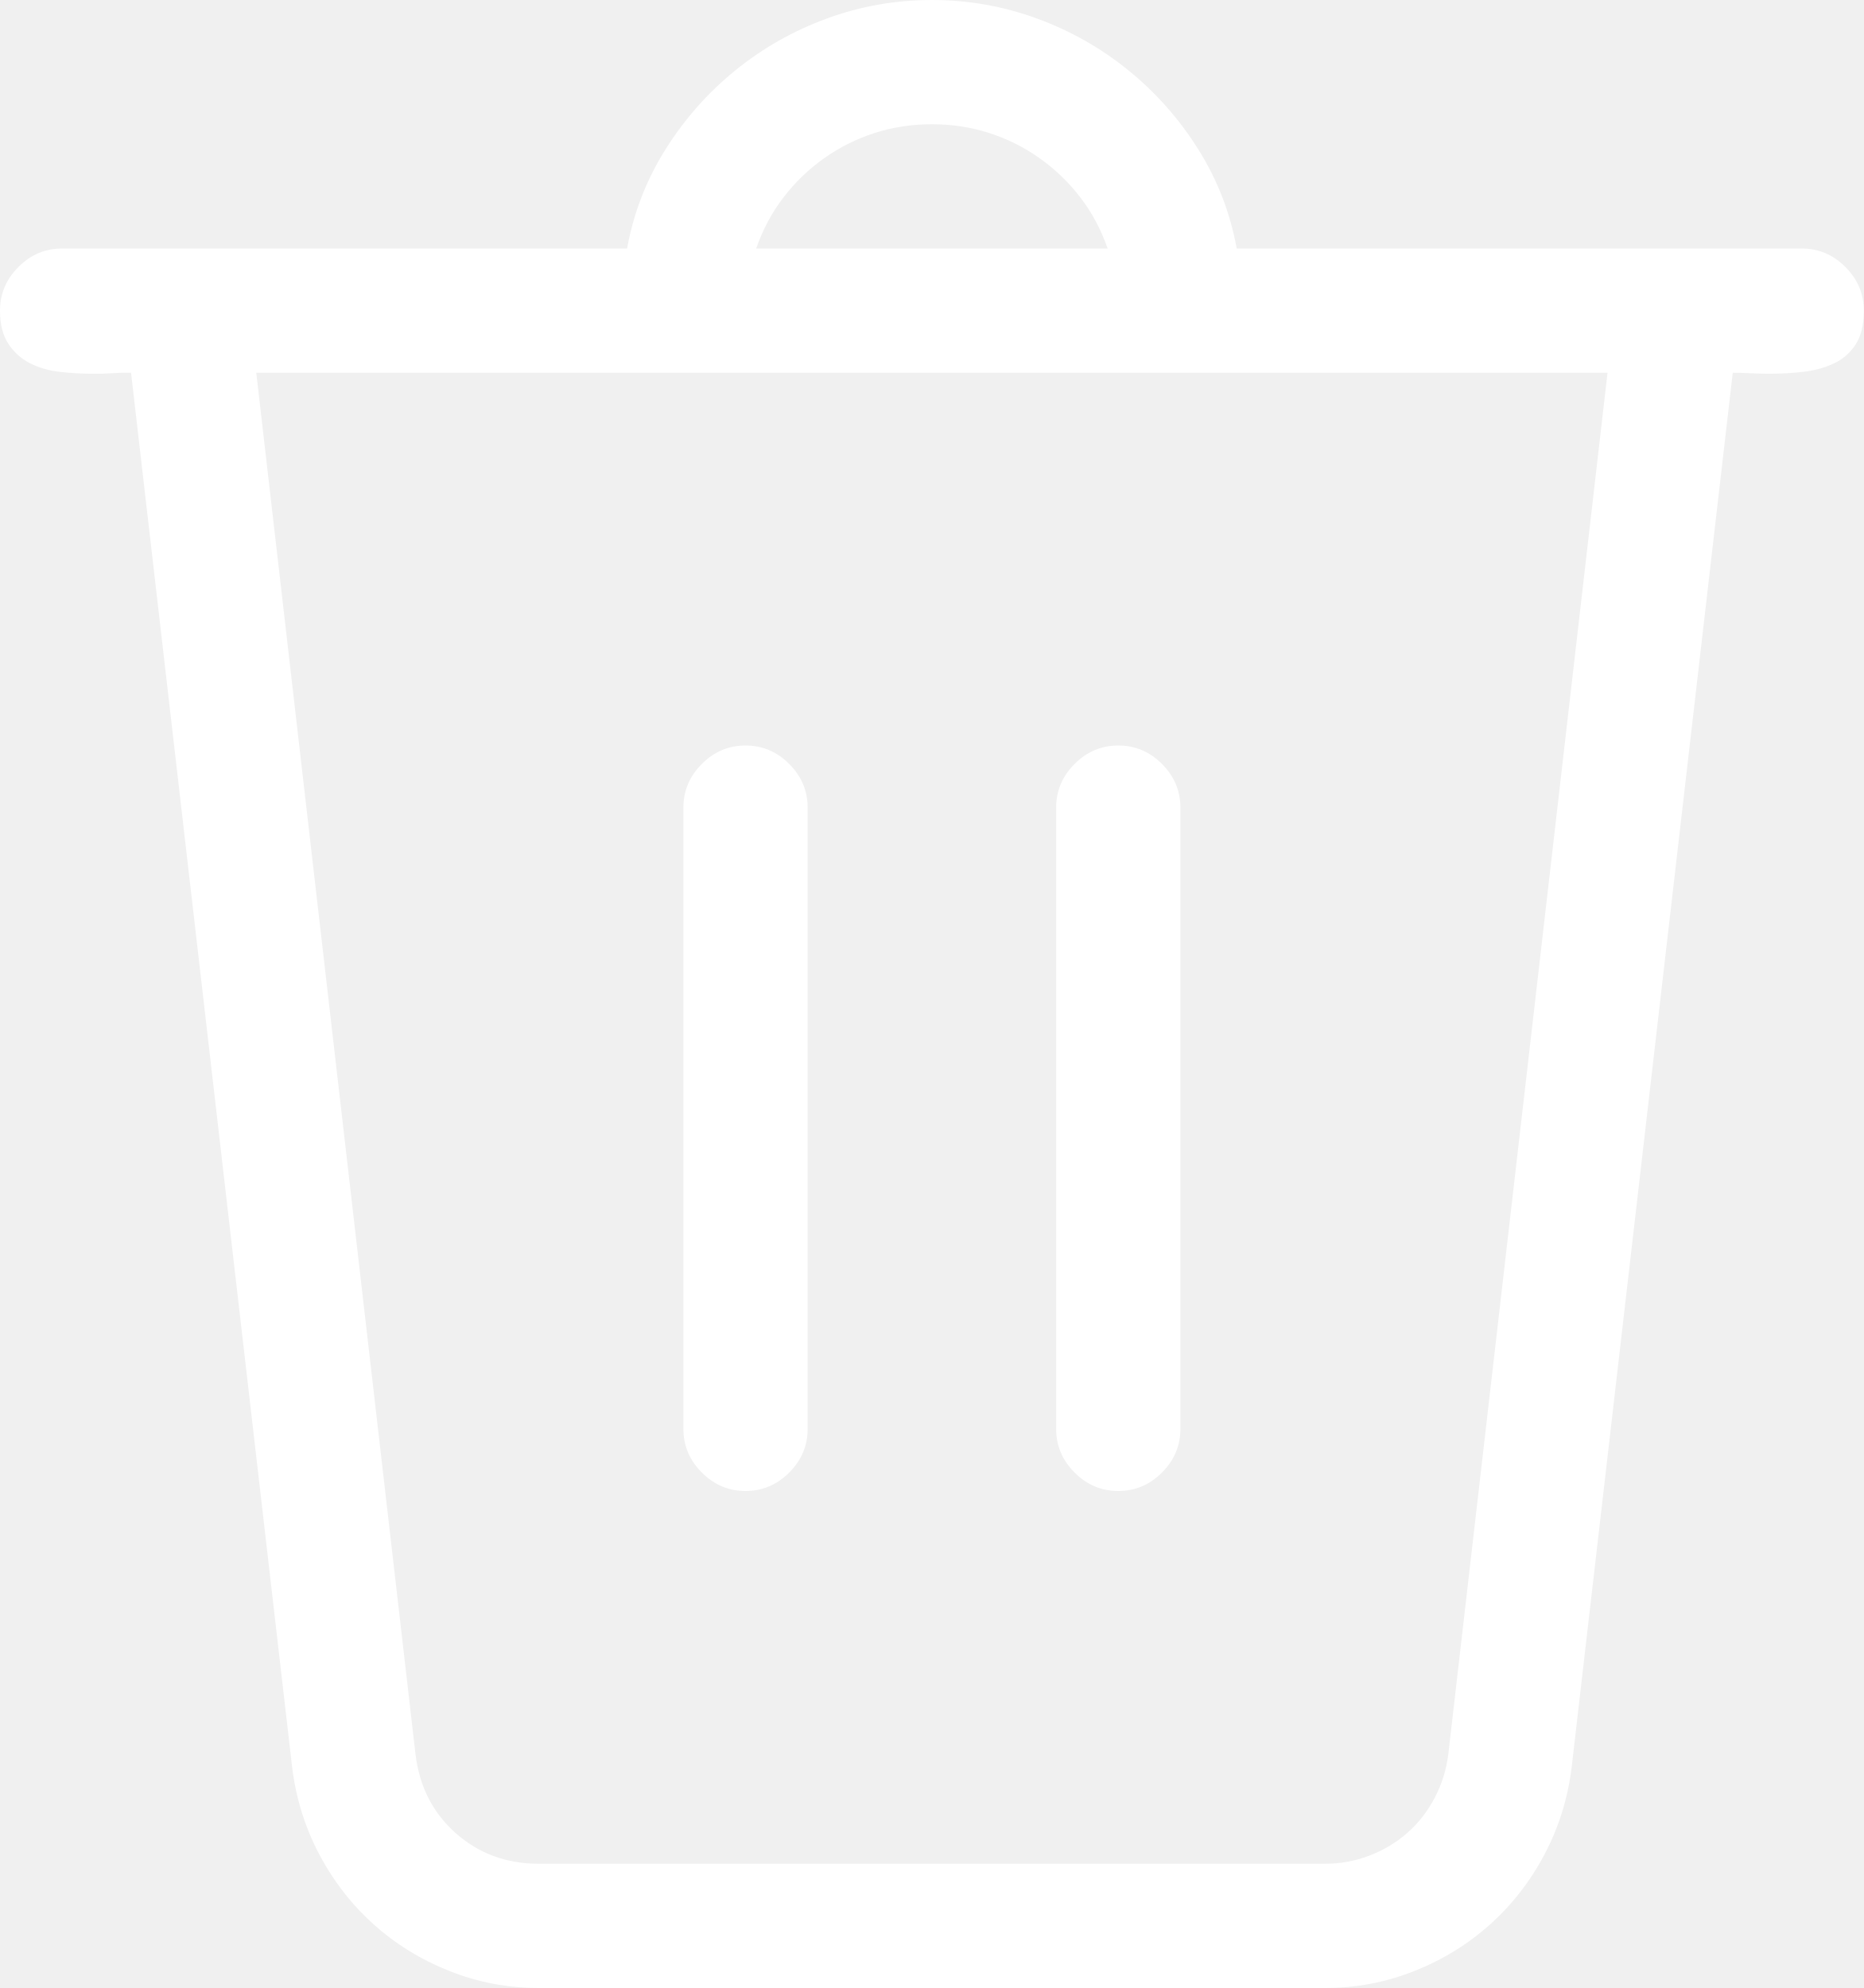
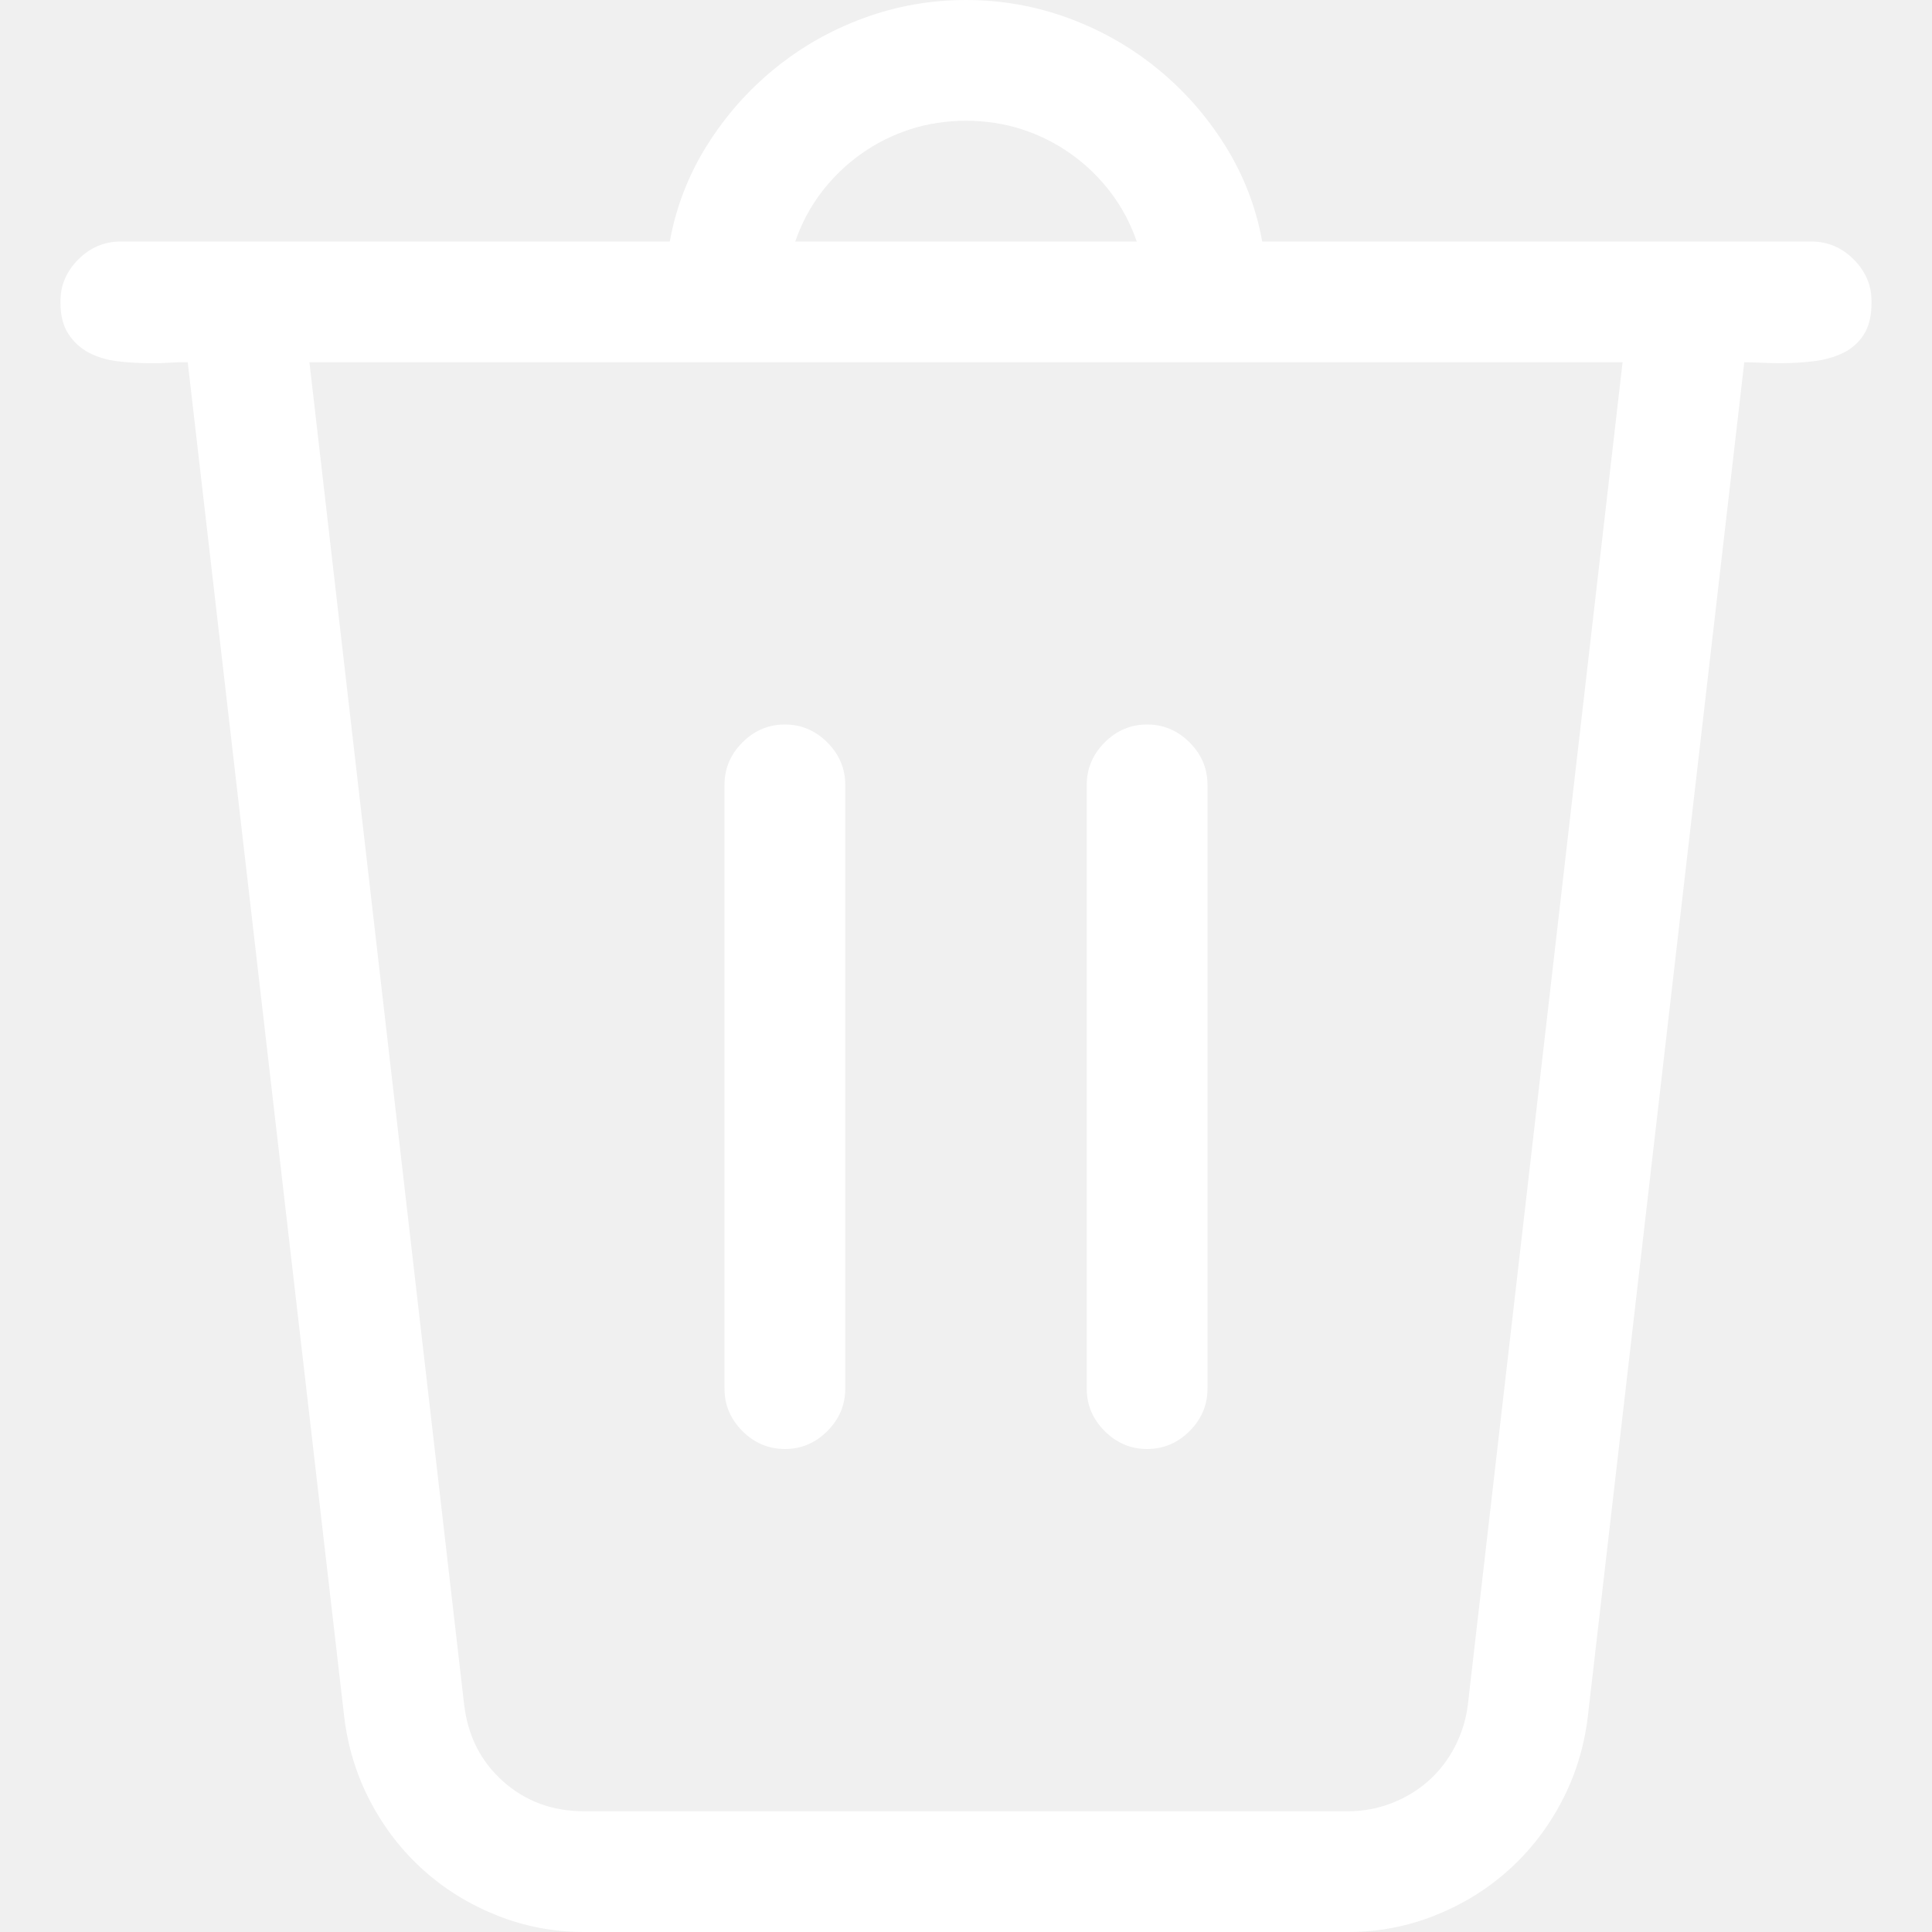
- <svg xmlns="http://www.w3.org/2000/svg" height="100%" viewBox="32 0 960 1024" width="100%">
-   <path d="M992,160C992,167.333 990.583,173.167 987.75,177.5C984.917,181.833 981.167,185.083 976.5,187.25C971.833,189.417 966.667,190.833 961,191.5C955.333,192.167 949.5,192.5 943.5,192.5C940.167,192.5 936.833,192.417 933.5,192.25C930.167,192.083 927.167,192 924.5,192L841.5,910.5C839.5,926.5 834.833,941.417 827.5,955.25C820.167,969.083 810.833,981.083 799.5,991.25C788.167,1001.42 775.167,1009.42 760.5,1015.25C745.833,1021.08 730.5,1024 714.5,1024L309.5,1024C293.5,1024 278.167,1021.08 263.5,1015.25C248.833,1009.42 235.833,1001.42 224.5,991.25C213.167,981.083 203.833,969.083 196.5,955.25C189.167,941.417 184.5,926.5 182.5,910.5L99.5,192C97.833,192 96.167,192 94.5,192L84.5,192.5C82.833,192.5 81.167,192.5 79.5,192.5C73.833,192.5 68.167,192.167 62.5,191.5C56.833,190.833 51.75,189.333 47.25,187C42.75,184.667 39.083,181.333 36.25,177C33.417,172.667 32,167 32,160C32,151.333 35.167,143.833 41.5,137.5C47.833,131.167 55.333,128 64,128L355,128C358.333,109.667 364.917,92.667 374.75,77C384.583,61.333 396.583,47.75 410.75,36.25C424.917,24.75 440.667,15.833 458,9.5C475.333,3.167 493.333,0 512,0C530.667,0 548.667,3.167 566,9.5C583.333,15.833 599.083,24.75 613.25,36.25C627.417,47.75 639.417,61.333 649.25,77C659.083,92.667 665.667,109.667 669,128L960,128C968.667,128 976.167,131.167 982.5,137.5C988.833,143.833 992,151.333 992,160ZM421.5,128L602.5,128C599.167,118.333 594.5,109.583 588.5,101.75C582.5,93.917 575.5,87.167 567.5,81.5C559.5,75.833 550.833,71.5 541.5,68.5C532.167,65.5 522.333,64 512,64C501.667,64 491.833,65.5 482.5,68.5C473.167,71.5 464.5,75.833 456.5,81.5C448.5,87.167 441.5,93.917 435.5,101.75C429.5,109.583 424.833,118.333 421.5,128ZM860,192L164,192L246,903.5C248,920.167 254.917,933.75 266.75,944.25C278.583,954.75 292.833,960 309.5,960L714.5,960C722.5,960 730.167,958.583 737.5,955.75C744.833,952.917 751.333,949 757,944C762.667,939 767.333,933 771,926C774.667,919 777,911.5 778,903.5ZM384,736L384,416C384,407.333 387.167,399.833 393.5,393.5C399.833,387.167 407.333,384 416,384C424.667,384 432.167,387.167 438.5,393.5C444.833,399.833 448,407.333 448,416L448,736C448,744.667 444.833,752.167 438.5,758.5C432.167,764.833 424.667,768 416,768C407.333,768 399.833,764.833 393.5,758.5C387.167,752.167 384,744.667 384,736ZM576,736L576,416C576,407.333 579.167,399.833 585.5,393.5C591.833,387.167 599.333,384 608,384C616.667,384 624.167,387.167 630.5,393.5C636.833,399.833 640,407.333 640,416L640,736C640,744.667 636.833,752.167 630.5,758.5C624.167,764.833 616.667,768 608,768C599.333,768 591.833,764.833 585.5,758.5C579.167,752.167 576,744.667 576,736Z" fill="#FFFFFF" fill-opacity="1">
-   </path>
+ <svg xmlns="http://www.w3.org/2000/svg" width="1024" height="1024" viewBox="0 0 1024 1024" fill="none">
+   <mask id="mask0_12_168" style="mask-type:luminance" maskUnits="userSpaceOnUse" x="32" y="0" width="960" height="1024">
+     <path d="M992 0H32V1024H992V0Z" fill="white" />
+   </mask>
+   <g mask="url(#mask0_12_168)">
+     <path d="M992 160C992 167.333 990.583 173.167 987.75 177.5C984.917 181.833 981.167 185.083 976.5 187.25C971.833 189.417 966.667 190.833 961 191.5C955.333 192.167 949.5 192.5 943.5 192.5C940.167 192.5 936.833 192.417 933.5 192.25C930.167 192.083 927.167 192 924.5 192L841.5 910.5C839.5 926.5 834.833 941.417 827.5 955.25C820.167 969.083 810.833 981.083 799.5 991.25C788.167 1001.42 775.167 1009.42 760.5 1015.25C745.833 1021.08 730.5 1024 714.5 1024H309.5C293.5 1024 278.167 1021.08 263.5 1015.25C248.833 1009.42 235.833 1001.42 224.5 991.25C213.167 981.083 203.833 969.083 196.5 955.25C189.167 941.417 184.5 926.5 182.5 910.5L99.5 192C97.833 192 96.167 192 94.5 192L84.5 192.5C82.833 192.5 81.167 192.5 79.5 192.5C73.833 192.5 68.167 192.167 62.5 191.5C56.833 190.833 51.75 189.333 47.25 187C42.75 184.667 39.083 181.333 36.25 177C33.417 172.667 32 167 32 160C32 151.333 35.167 143.833 41.5 137.5C47.833 131.167 55.333 128 64 128H355C358.333 109.667 364.917 92.667 374.75 77C384.583 61.333 396.583 47.75 410.75 36.25C424.917 24.75 440.667 15.833 458 9.5C475.333 3.167 493.333 0 512 0C530.667 0 548.667 3.167 566 9.5C583.333 15.833 599.083 24.75 613.25 36.25C627.417 47.75 639.417 61.333 649.25 77C659.083 92.667 665.667 109.667 669 128H960C968.667 128 976.167 131.167 982.5 137.5C988.833 143.833 992 151.333 992 160ZM421.5 128H602.5C599.167 118.333 594.5 109.583 588.5 101.75C582.5 93.917 575.5 87.167 567.5 81.5C559.5 75.833 550.833 71.5 541.5 68.5C532.167 65.5 522.333 64 512 64C501.667 64 491.833 65.5 482.5 68.5C473.167 71.5 464.5 75.833 456.5 81.5C448.5 87.167 441.5 93.917 435.5 101.75C429.5 109.583 424.833 118.333 421.5 128ZM860 192H164L246 903.5C248 920.167 254.917 933.75 266.75 944.25C278.583 954.75 292.833 960 309.5 960H714.5C722.5 960 730.167 958.583 737.5 955.75C744.833 952.917 751.333 949 757 944C762.667 939 767.333 933 771 926C774.667 919 777 911.5 778 903.5L860 192ZM384 736V416C384 407.333 387.167 399.833 393.5 393.5C399.833 387.167 407.333 384 416 384C424.667 384 432.167 387.167 438.5 393.5C444.833 399.833 448 407.333 448 416V736C448 744.667 444.833 752.167 438.5 758.5C432.167 764.833 424.667 768 416 768C407.333 768 399.833 764.833 393.5 758.5C387.167 752.167 384 744.667 384 736ZM576 736V416C576 407.333 579.167 399.833 585.5 393.5C591.833 387.167 599.333 384 608 384C616.667 384 624.167 387.167 630.5 393.5C636.833 399.833 640 407.333 640 416V736C640 744.667 636.833 752.167 630.5 758.5C624.167 764.833 616.667 768 608 768C599.333 768 591.833 764.833 585.5 758.5C579.167 752.167 576 744.667 576 736Z" fill="white" />
+   </g>
</svg>
